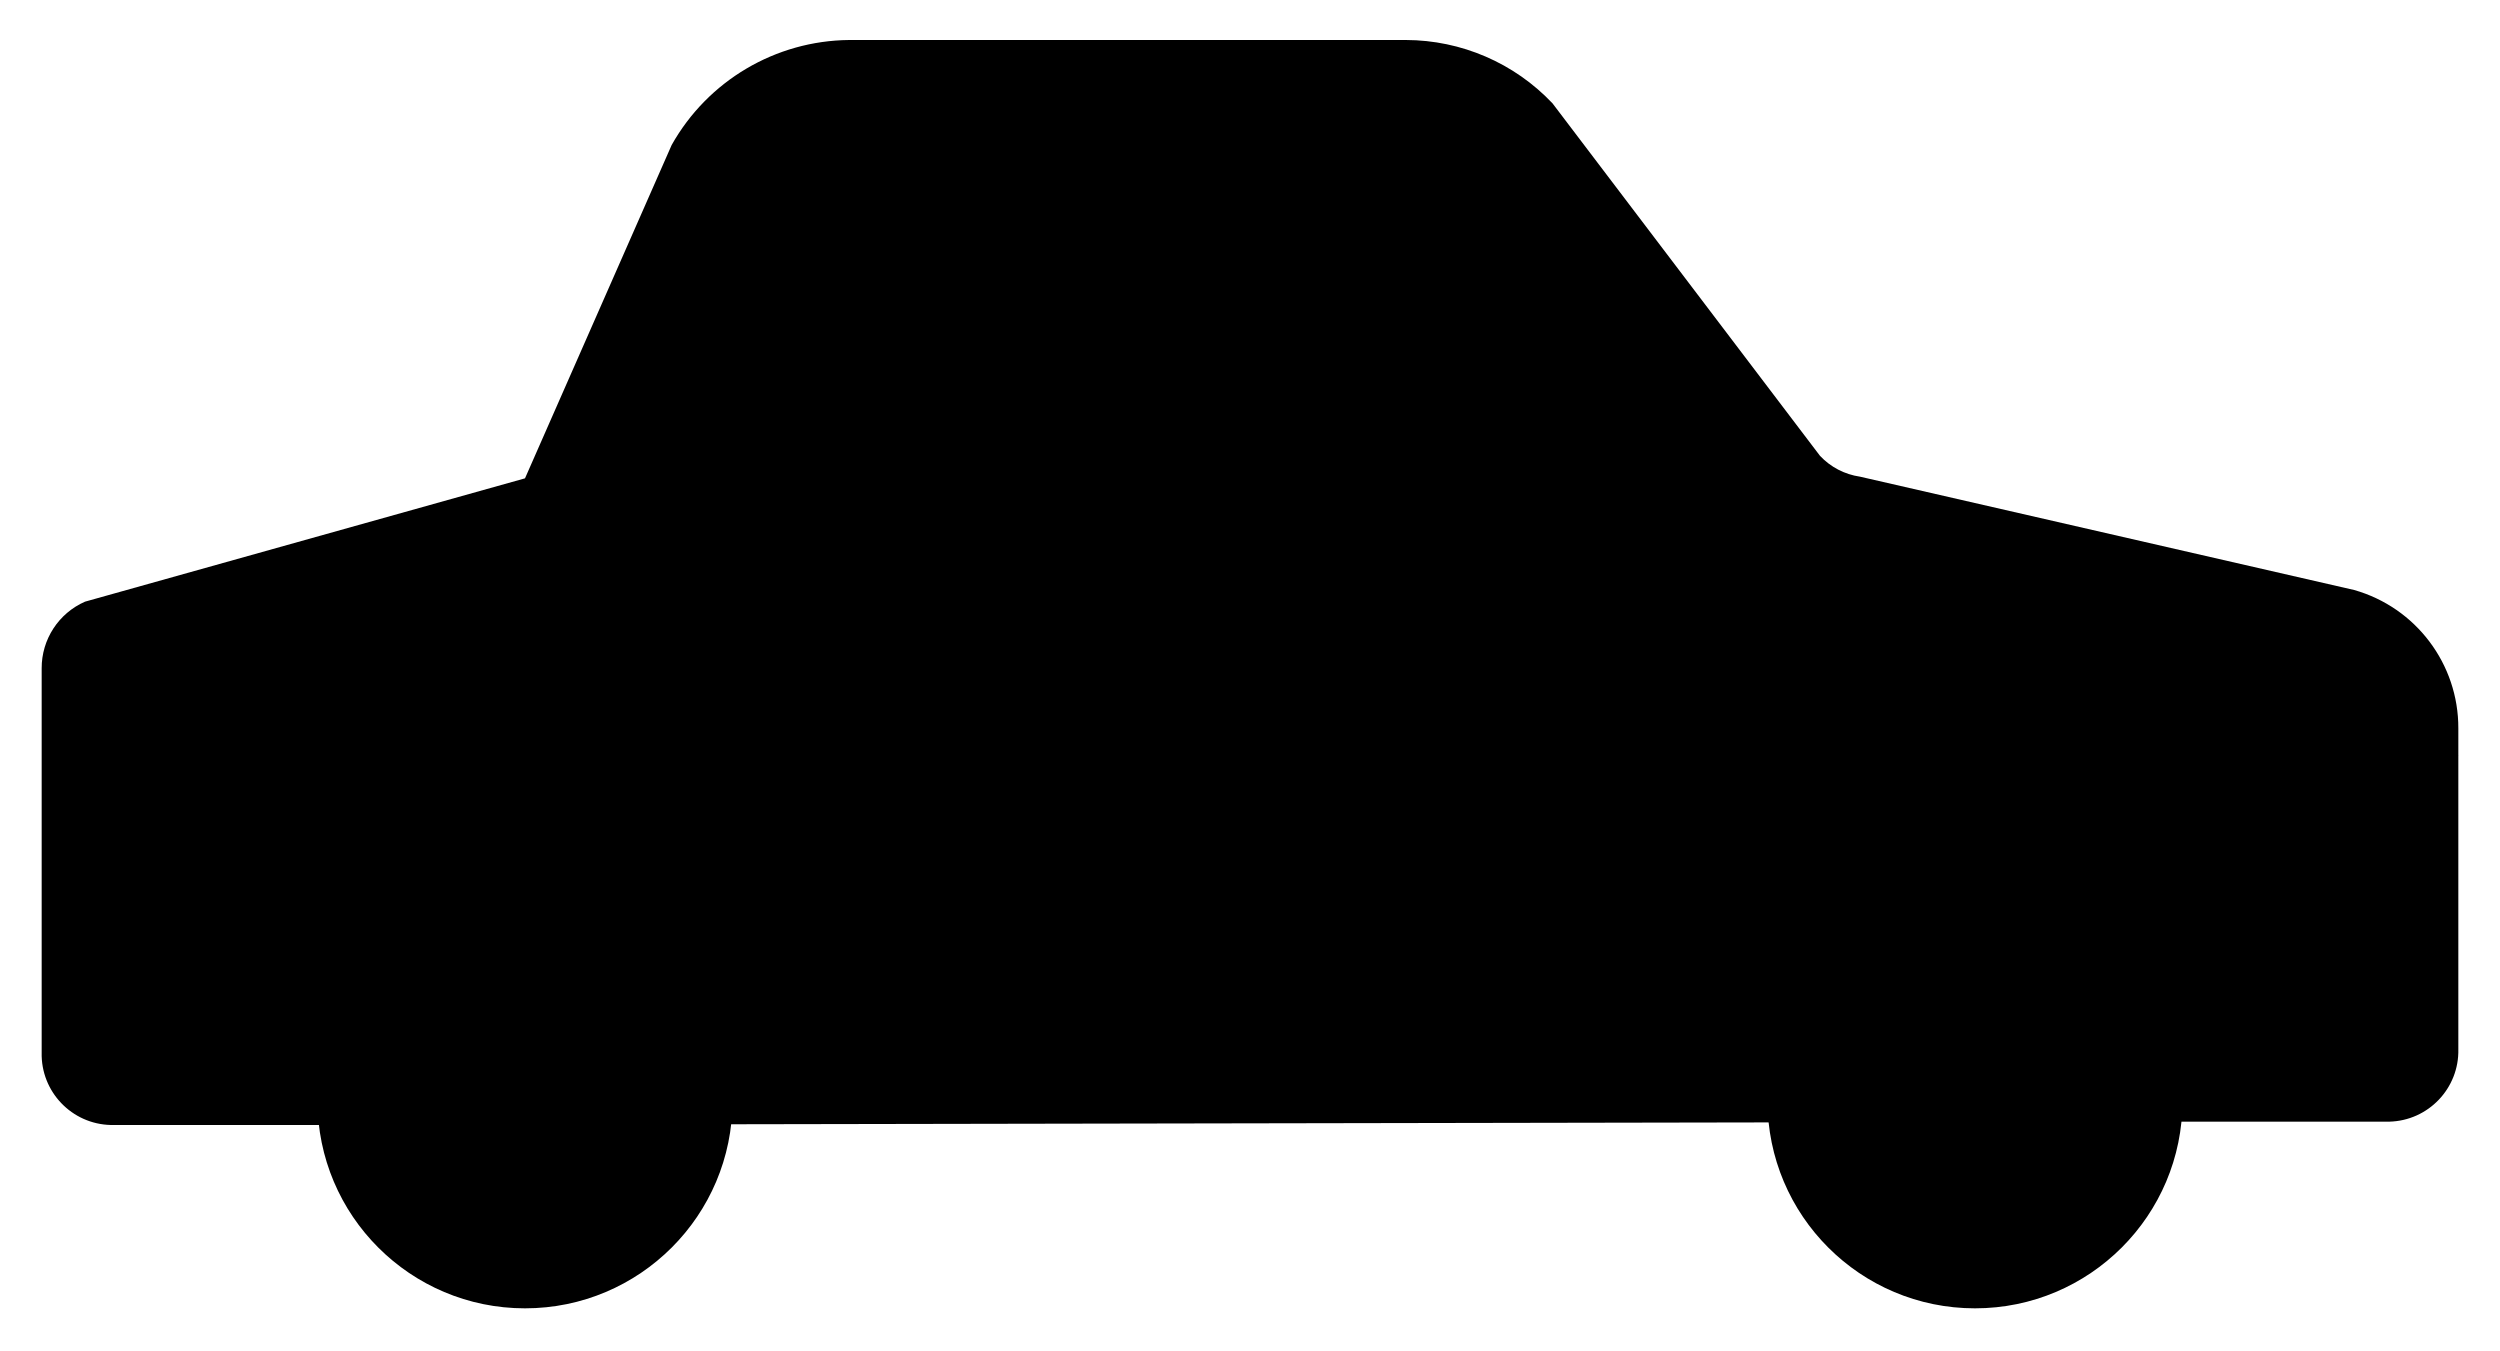
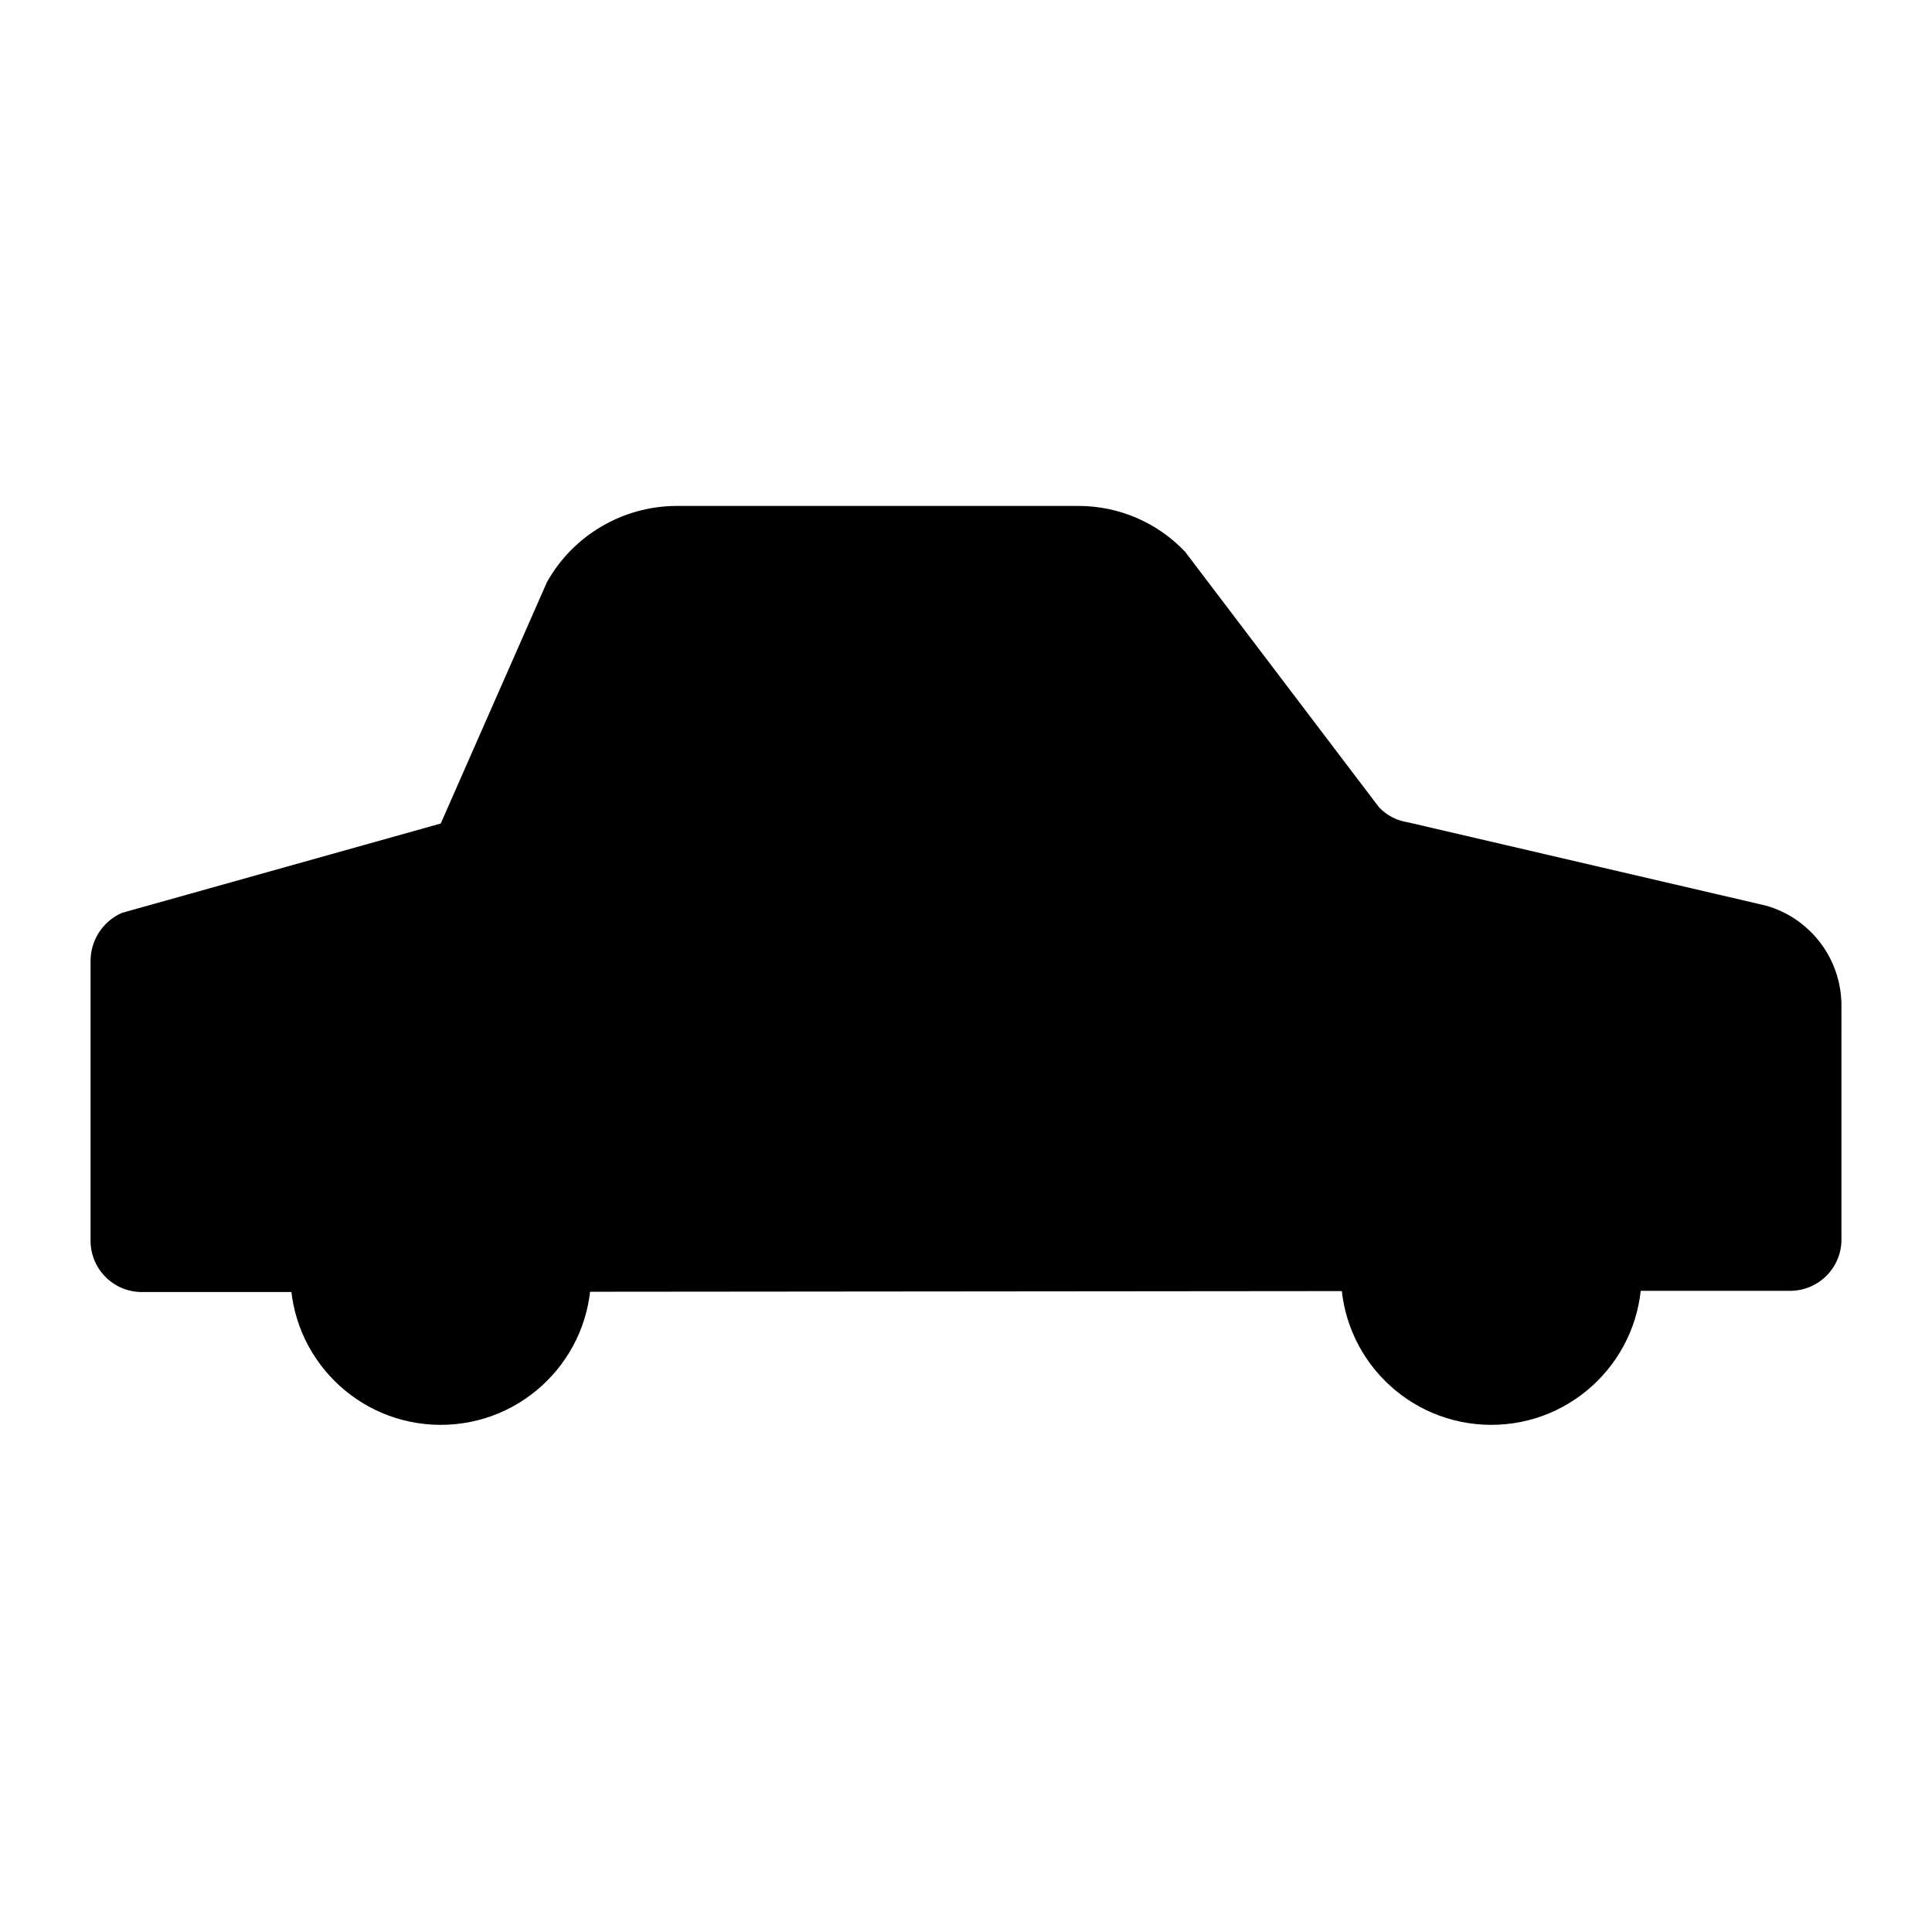
- <svg xmlns="http://www.w3.org/2000/svg" id="Layer_1" data-name="Layer 1" viewBox="0 0 30 16.2">
-   <circle cx="6.3" cy="13.21" r="2.49" stroke-linejoin="round" />
-   <circle cx="23.7" cy="13.21" r="2.49" stroke-linejoin="round" />
-   <path stroke-linejoin="round" d="M21.21 13.21H8.79" />
-   <path d="M4.81 21.76H2.33a.85.85 0 0 1-.83-.87v-4.61a.87.87 0 0 1 .52-.8L7.3 14l1.76-4a2.47 2.47 0 0 1 2.13-1.26h6.68a2.43 2.43 0 0 1 1.76.76l3.21 4.23a.82.82 0 0 0 .48.25l5.93 1.36A1.72 1.72 0 0 1 30.5 17v3.85a.85.85 0 0 1-.83.87h-2.48" transform="translate(-1 -8.26)" stroke-linejoin="round" />
-   <path d="M9.25 14.77l1.61-3.61a.76.76 0 0 1 .65-.39h6.12a.74.74 0 0 1 .54.23l2.68 3.77z" transform="translate(-1 -8.26)" stroke-linejoin="round" />
-   <path stroke-linejoin="round" d="M13.76 2.44v4.15M27.01 7v2.07h2.49" />
+ <svg xmlns="http://www.w3.org/2000/svg" id="Layer_1" data-name="Layer 1" viewBox="0 0 32 32">
+   <circle cx="7.3" cy="21.11" r="2.49" stroke-linejoin="round" />
+   <circle cx="24.7" cy="21.11" r="2.49" stroke-linejoin="round" />
+   <path stroke-linejoin="round" d="M22.21 21.11H9.79m-4.98.29H2.33a.85.85 0 0 1-.83-.87v-4.61a.87.87 0 0 1 .52-.8l5.28-1.48 1.76-4a2.47 2.47 0 0 1 2.13-1.26h6.68a2.43 2.43 0 0 1 1.76.76l3.21 4.23a.82.82 0 0 0 .48.25L29.25 15a1.72 1.72 0 0 1 1.25 1.66v3.85a.85.85 0 0 1-.83.87h-2.48" />
+   <path d="M9.25 14.41l1.61-3.61a.76.76 0 0 1 .65-.39h6.12a.74.74 0 0 1 .54.23l2.68 3.77zm5.51-4.07v4.15m13.25.41v2.07h2.49" stroke-linejoin="round" />
</svg>
